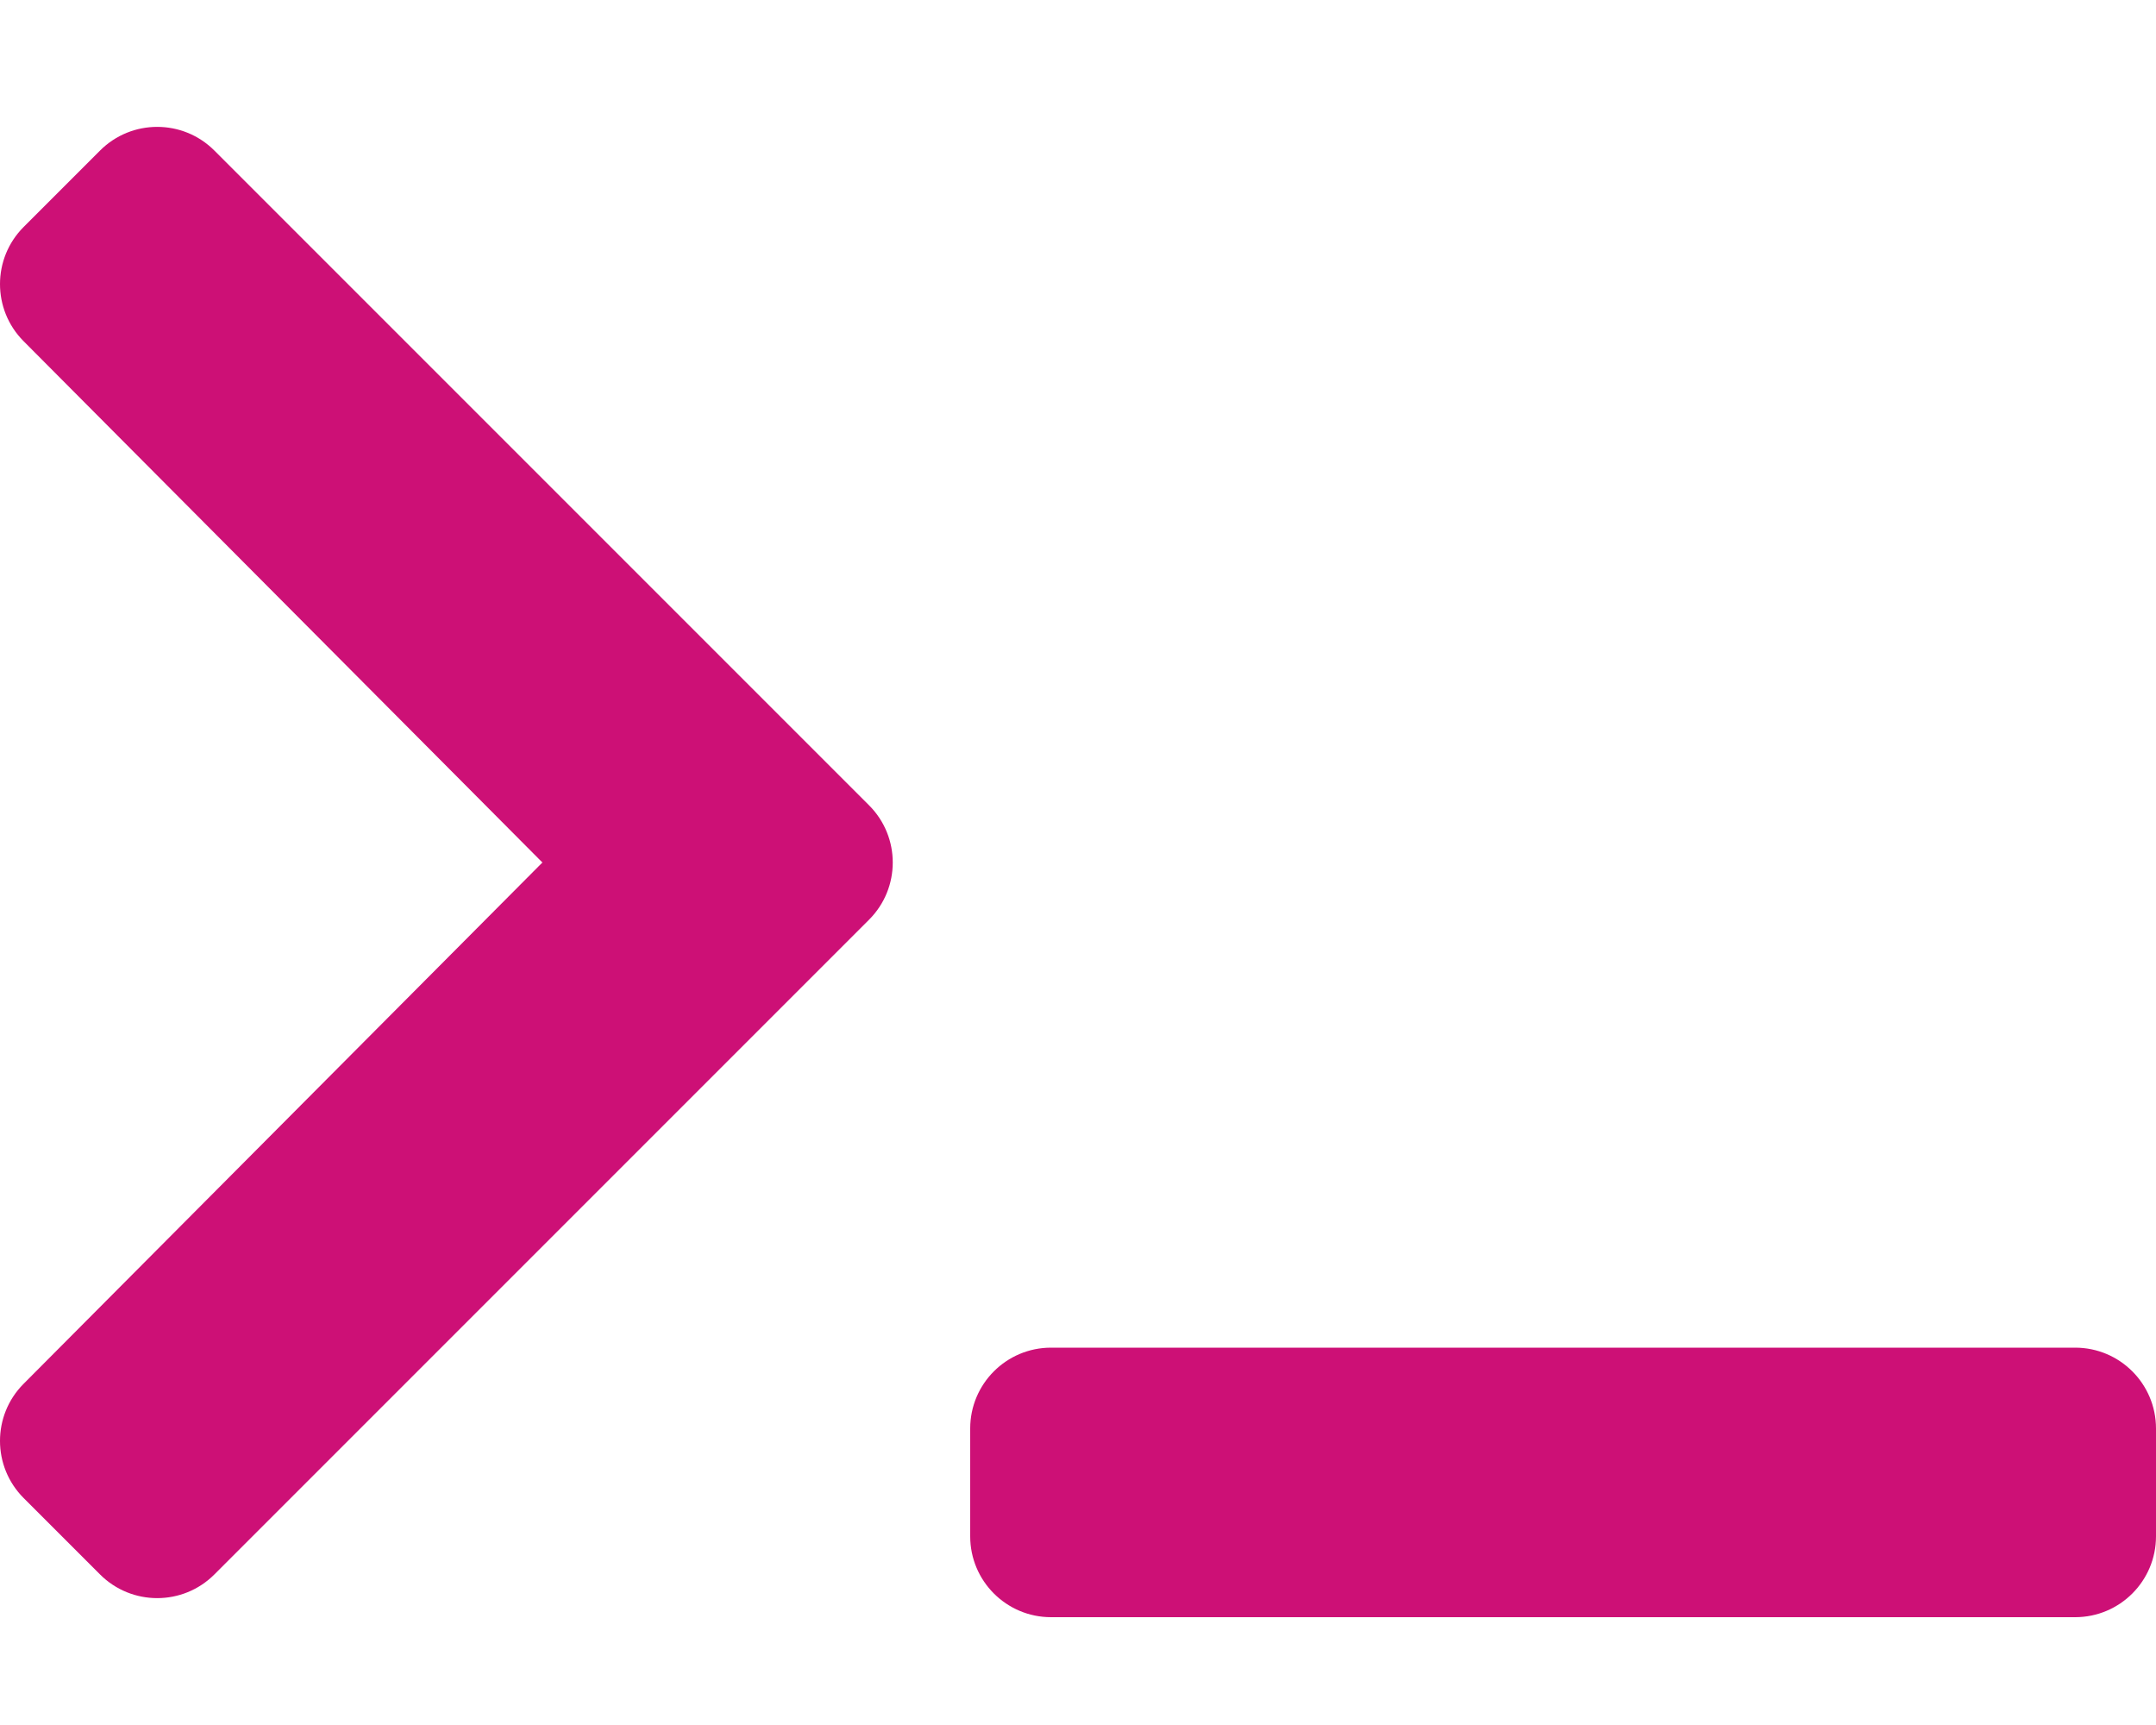
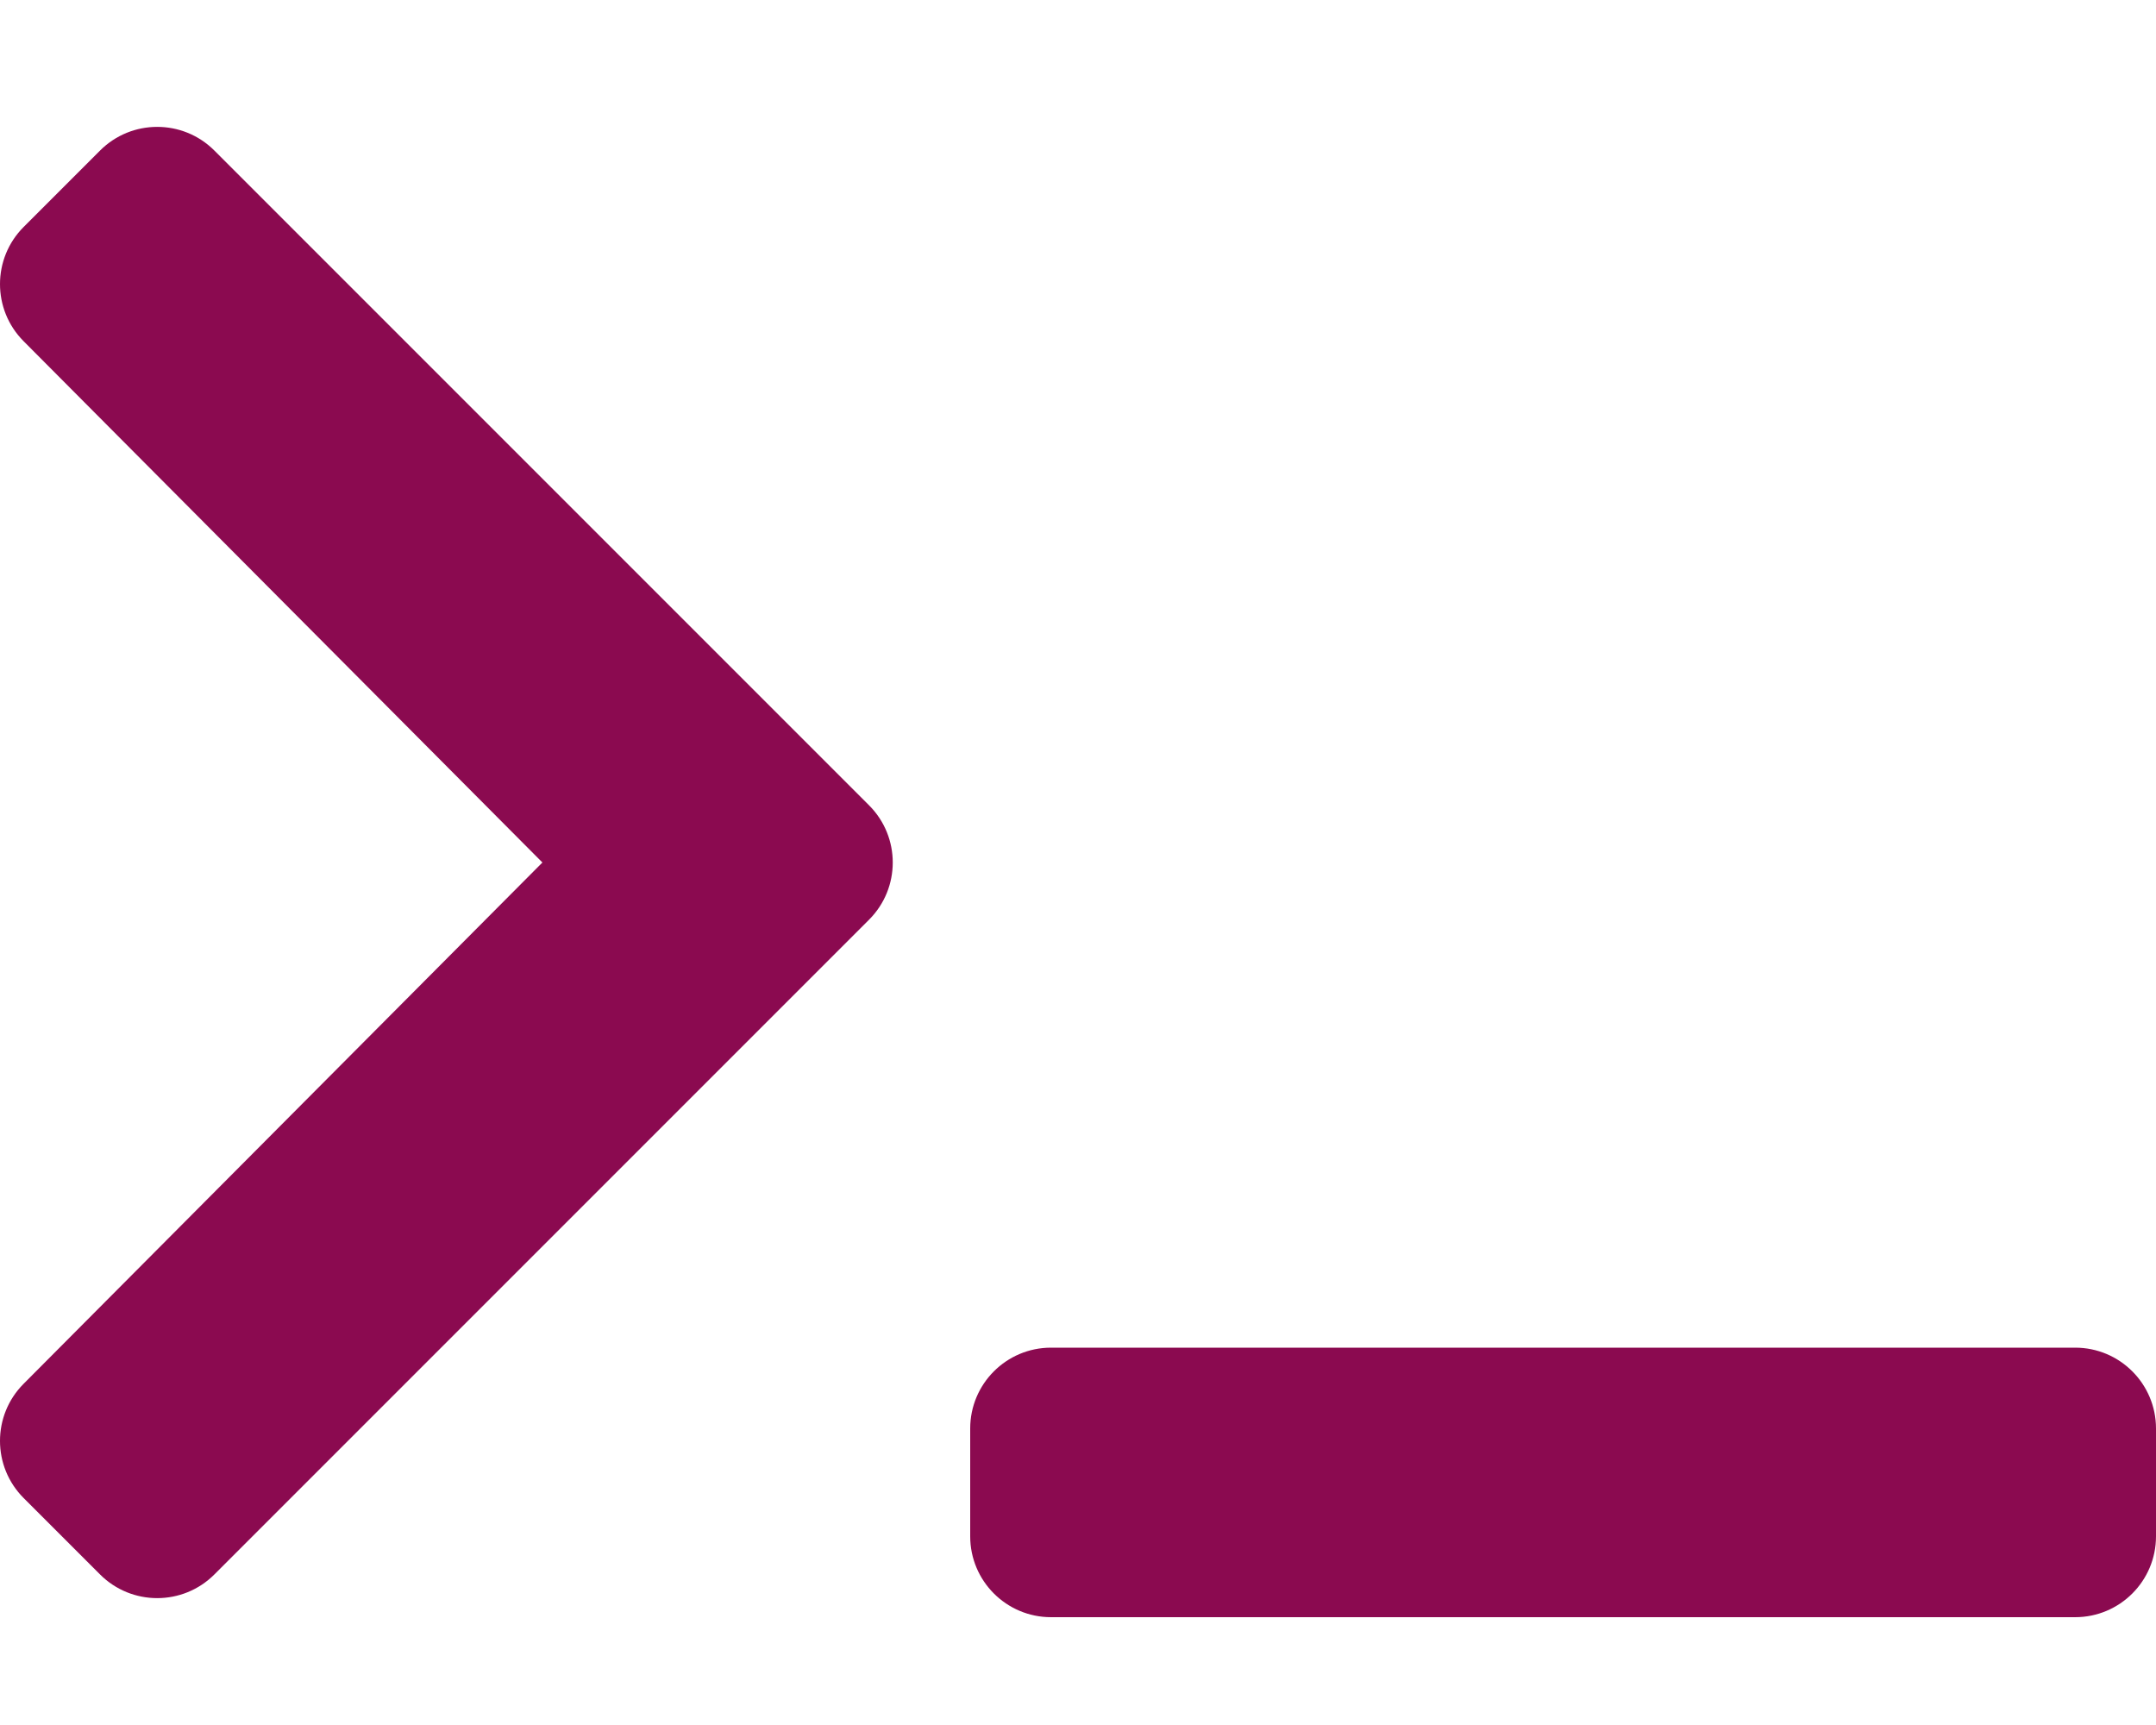
- <svg xmlns="http://www.w3.org/2000/svg" style="fill:#cd1076;" viewBox="0 0 640 512">
+ <svg xmlns="http://www.w3.org/2000/svg" style="fill:#8b0a50;" viewBox="0 0 640 512">
  <path d="M257.981 272.971L63.638 467.314c-9.373 9.373-24.569 9.373-33.941 0L7.029 444.647c-9.357-9.357-9.375-24.522-.04-33.901L161.011 256 6.99 101.255c-9.335-9.379-9.317-24.544.04-33.901l22.667-22.667c9.373-9.373 24.569-9.373 33.941 0L257.981 239.03c9.373 9.372 9.373 24.568 0 33.941zM640 456v-32c0-13.255-10.745-24-24-24H312c-13.255 0-24 10.745-24 24v32c0 13.255 10.745 24 24 24h304c13.255 0 24-10.745 24-24z" />
</svg>
